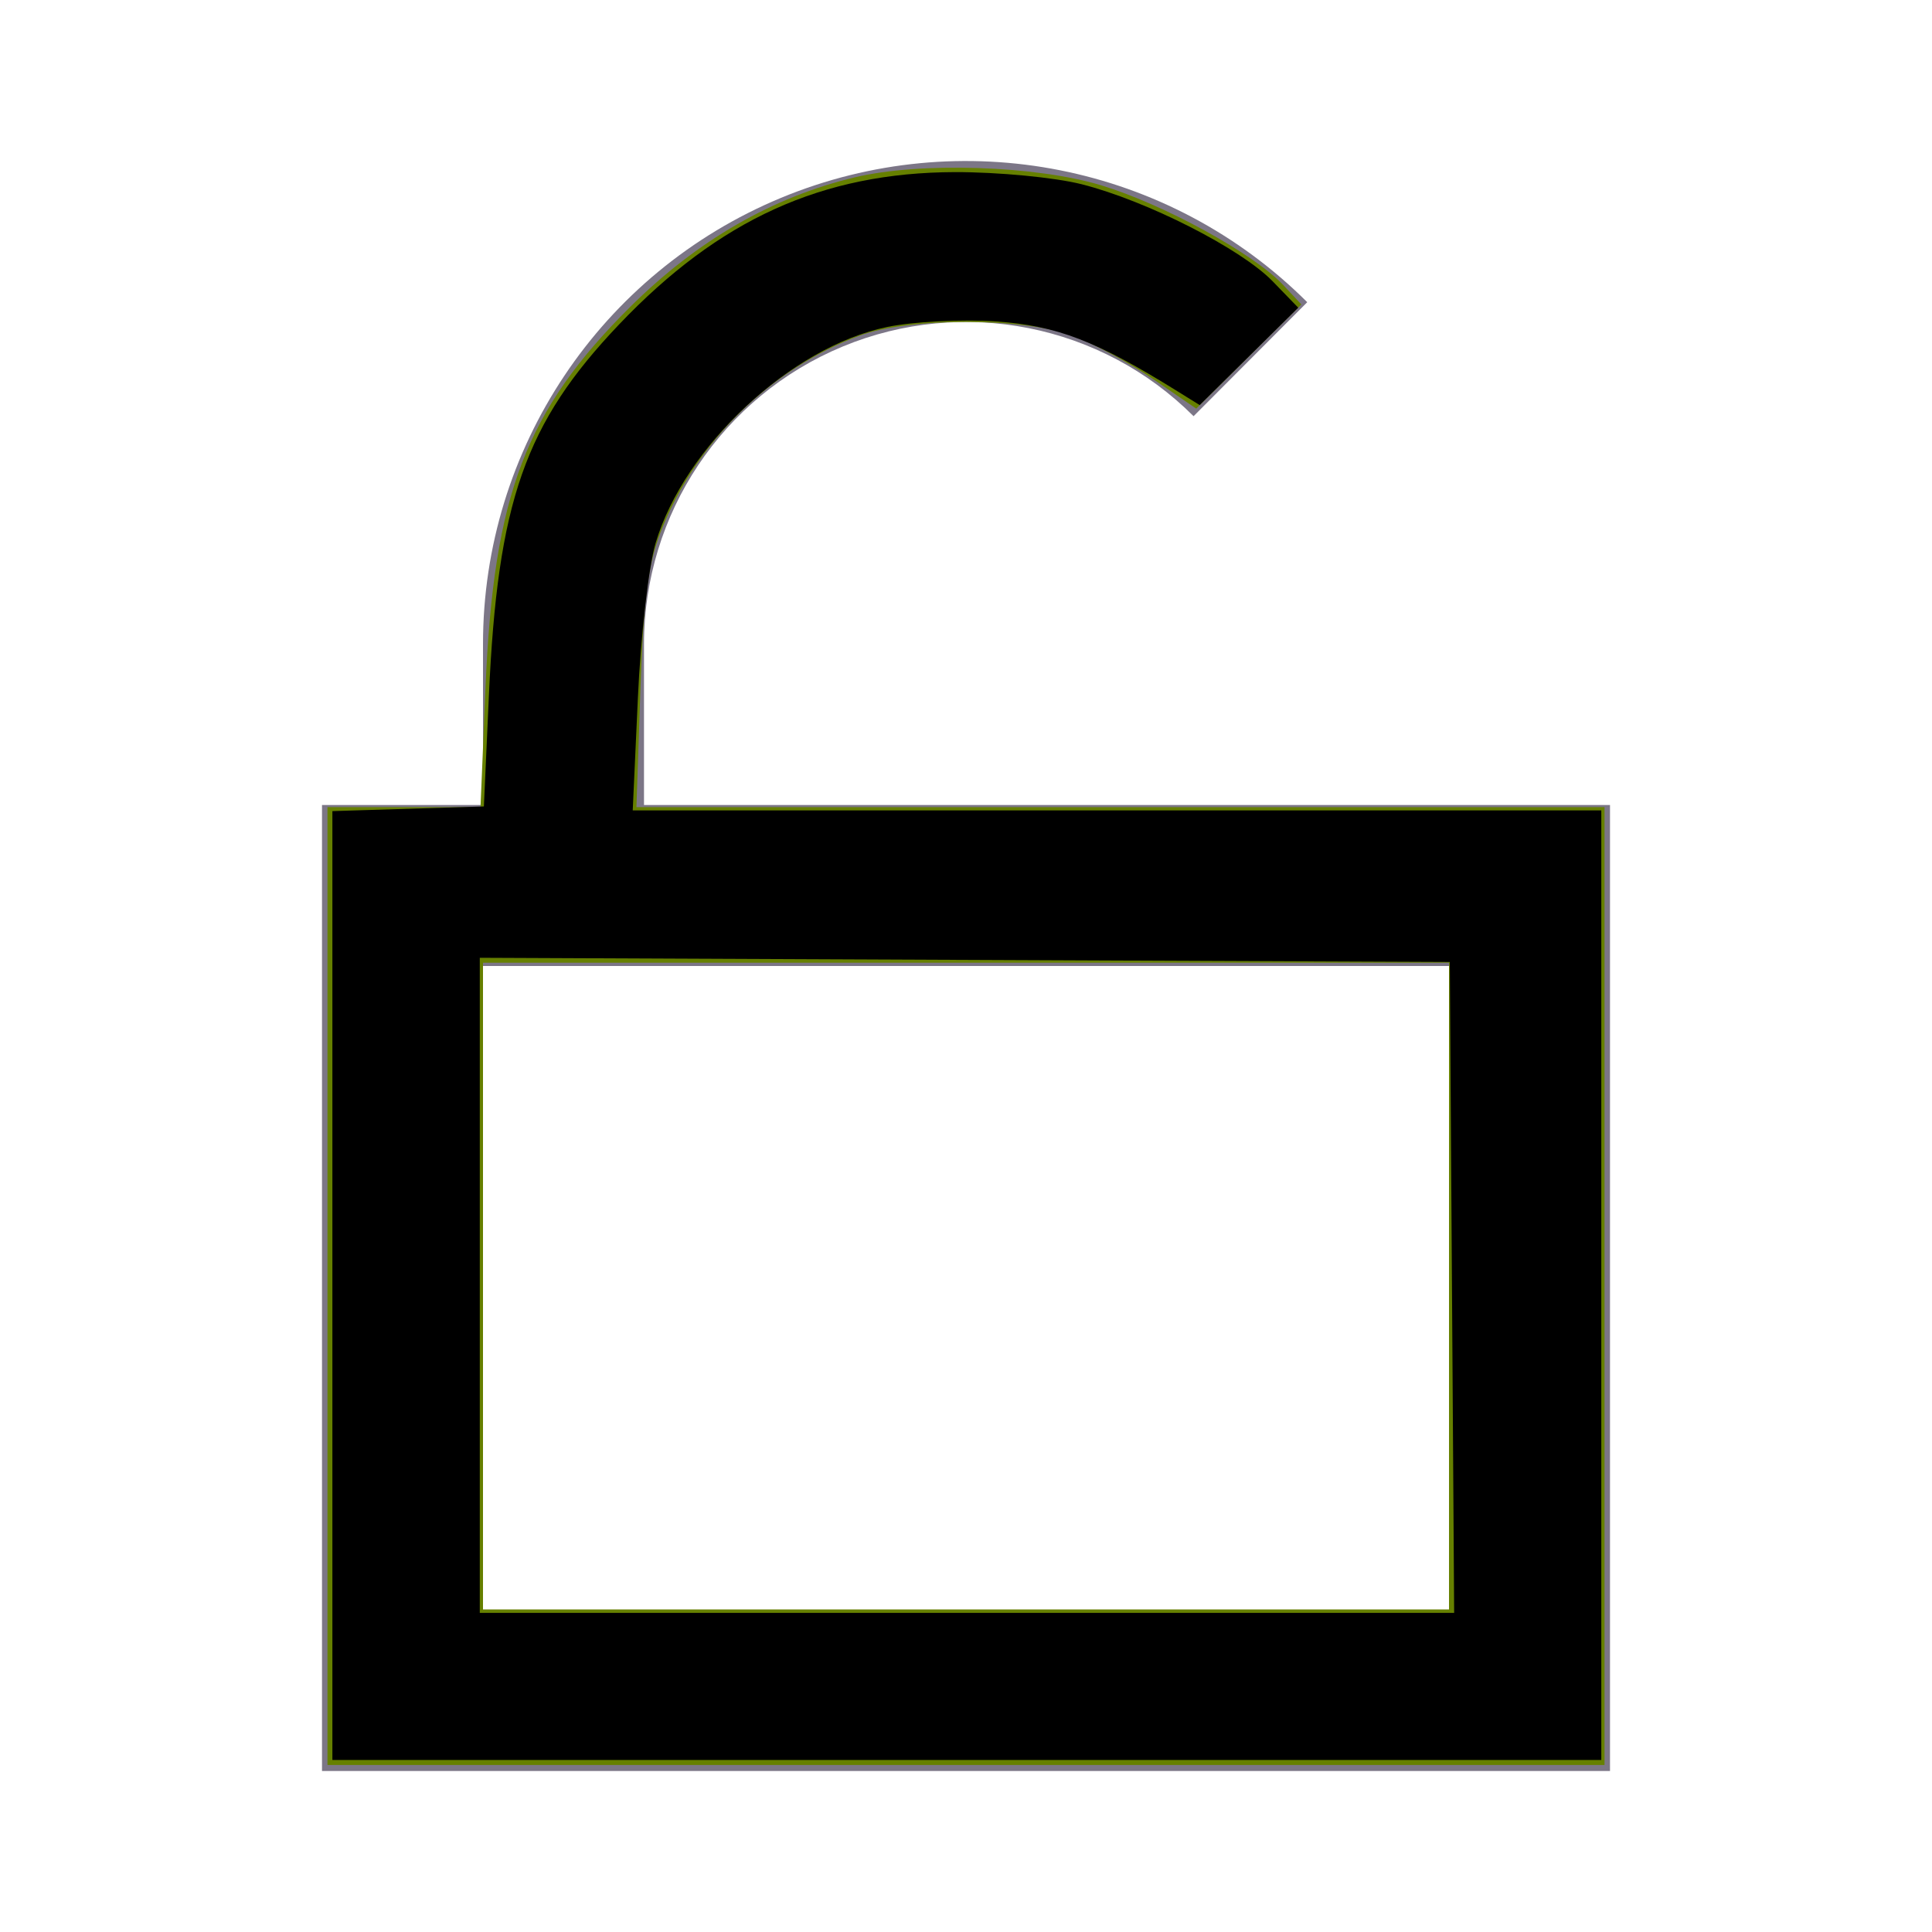
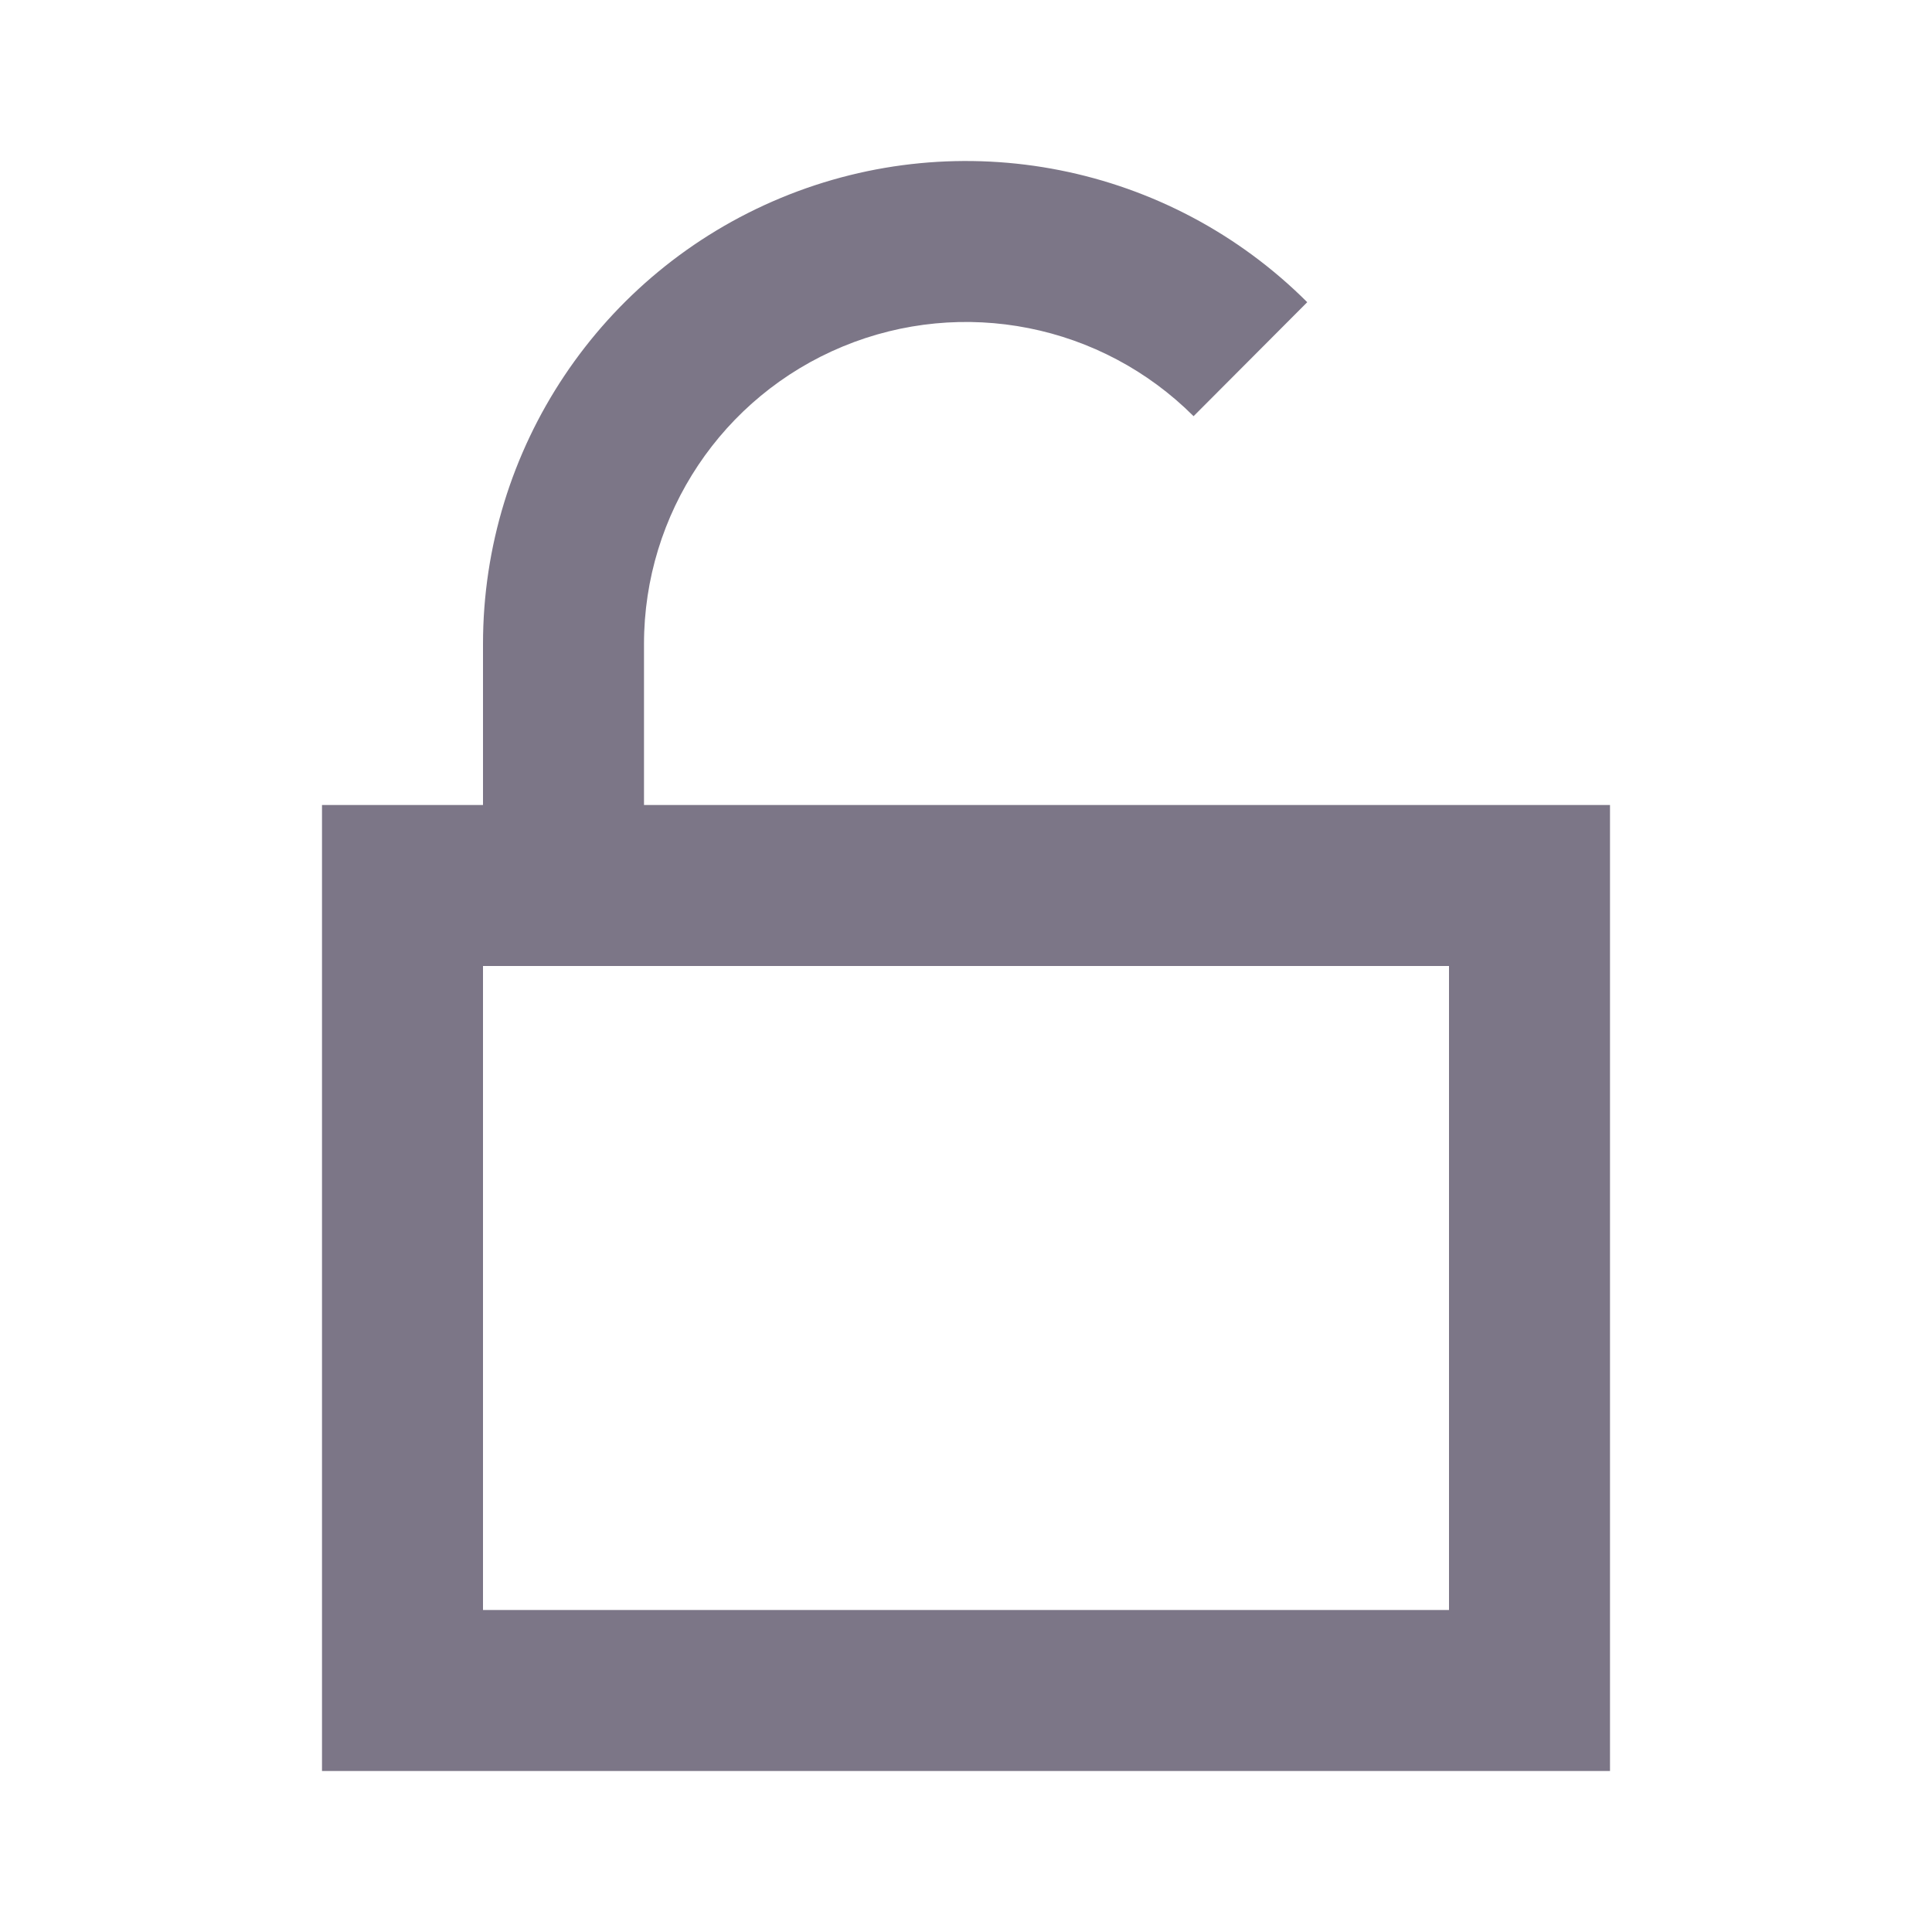
- <svg xmlns="http://www.w3.org/2000/svg" id="ic_unlocked" width="24" height="24" viewBox="0 0 24 24" shape-rendering="geometricPrecision" version="1.1">
-   <defs id="defs4">
-     <style type="text/css" id="style2">
+ <svg xmlns="http://www.w3.org/2000/svg" id="ic_unlocked" width="24" height="24" viewBox="0 0 24 24" shape-rendering="geometricPrecision">
+   <defs>
+     <style type="text/css">
            .cls-1{fill:#7c7687}.cls-2{fill:none}
        </style>
  </defs>
  <path id="Path_18909" d="M8 10V8a4 4 0 0 1 6.827-2.83l1.412-1.416A6 6 0 0 0 6 8v2H4v12h16V10zm10 10H6v-8h12z" class="cls-1" data-name="Path 18909" />
  <path id="Rectangle_4444" d="M0 0h24v24H0z" class="cls-2" data-name="Rectangle 4444" />
-   <path style="fill:#668000;stroke-width:0.102" d="M 4.068,15.976 V 10.027 H 5.018 5.969 L 6.032,8.527 C 6.132,6.145 6.531,5.1 7.832,3.809 8.662,2.986 9.595,2.448 10.619,2.203 c 0.81,-0.194 2.249,-0.147 3.063,0.1 0.772,0.234 1.897,0.851 2.257,1.236 l 0.227,0.243 -0.653,0.647 -0.653,0.647 -0.54,-0.37 C 14.023,4.504 13.574,4.262 13.322,4.169 c -0.614,-0.227 -2.03,-0.227 -2.644,0 C 9.578,4.575 8.642,5.497 8.211,6.598 8.049,7.013 7.993,7.445 7.955,8.578 l -0.049,1.449 h 6.013 6.013 v 5.949 5.949 H 12 4.068 Z M 18,15.976 V 11.959 H 12 6 v 4.017 4.017 h 6 6 z" id="path818" />
-   <path style="fill:#000000;stroke-width:0.102" d="m 4.129,15.97 v -5.894 l 0.941,-0.029 0.941,-0.029 0.062,-1.373 C 6.181,6.229 6.521,5.259 7.689,4.032 8.934,2.724 10.215,2.143 11.862,2.138 c 0.538,-0.001 1.24,0.066 1.576,0.151 0.806,0.204 1.979,0.8 2.372,1.206 l 0.317,0.327 -0.612,0.605 -0.612,0.605 -0.277,-0.172 C 13.622,4.235 13.128,4.045 12.373,3.993 11.945,3.964 11.344,3.995 11.02,4.062 9.825,4.31 8.502,5.546 8.144,6.747 8.058,7.035 7.959,7.9 7.924,8.669 l -0.064,1.398 h 6.016 6.016 v 5.898 5.898 H 12.01 4.129 Z m 13.908,0.022 -0.027,-4.042 -6.025,-0.026 -6.025,-0.026 v 4.069 4.069 h 6.052 6.052 z" id="path815" />
</svg>
